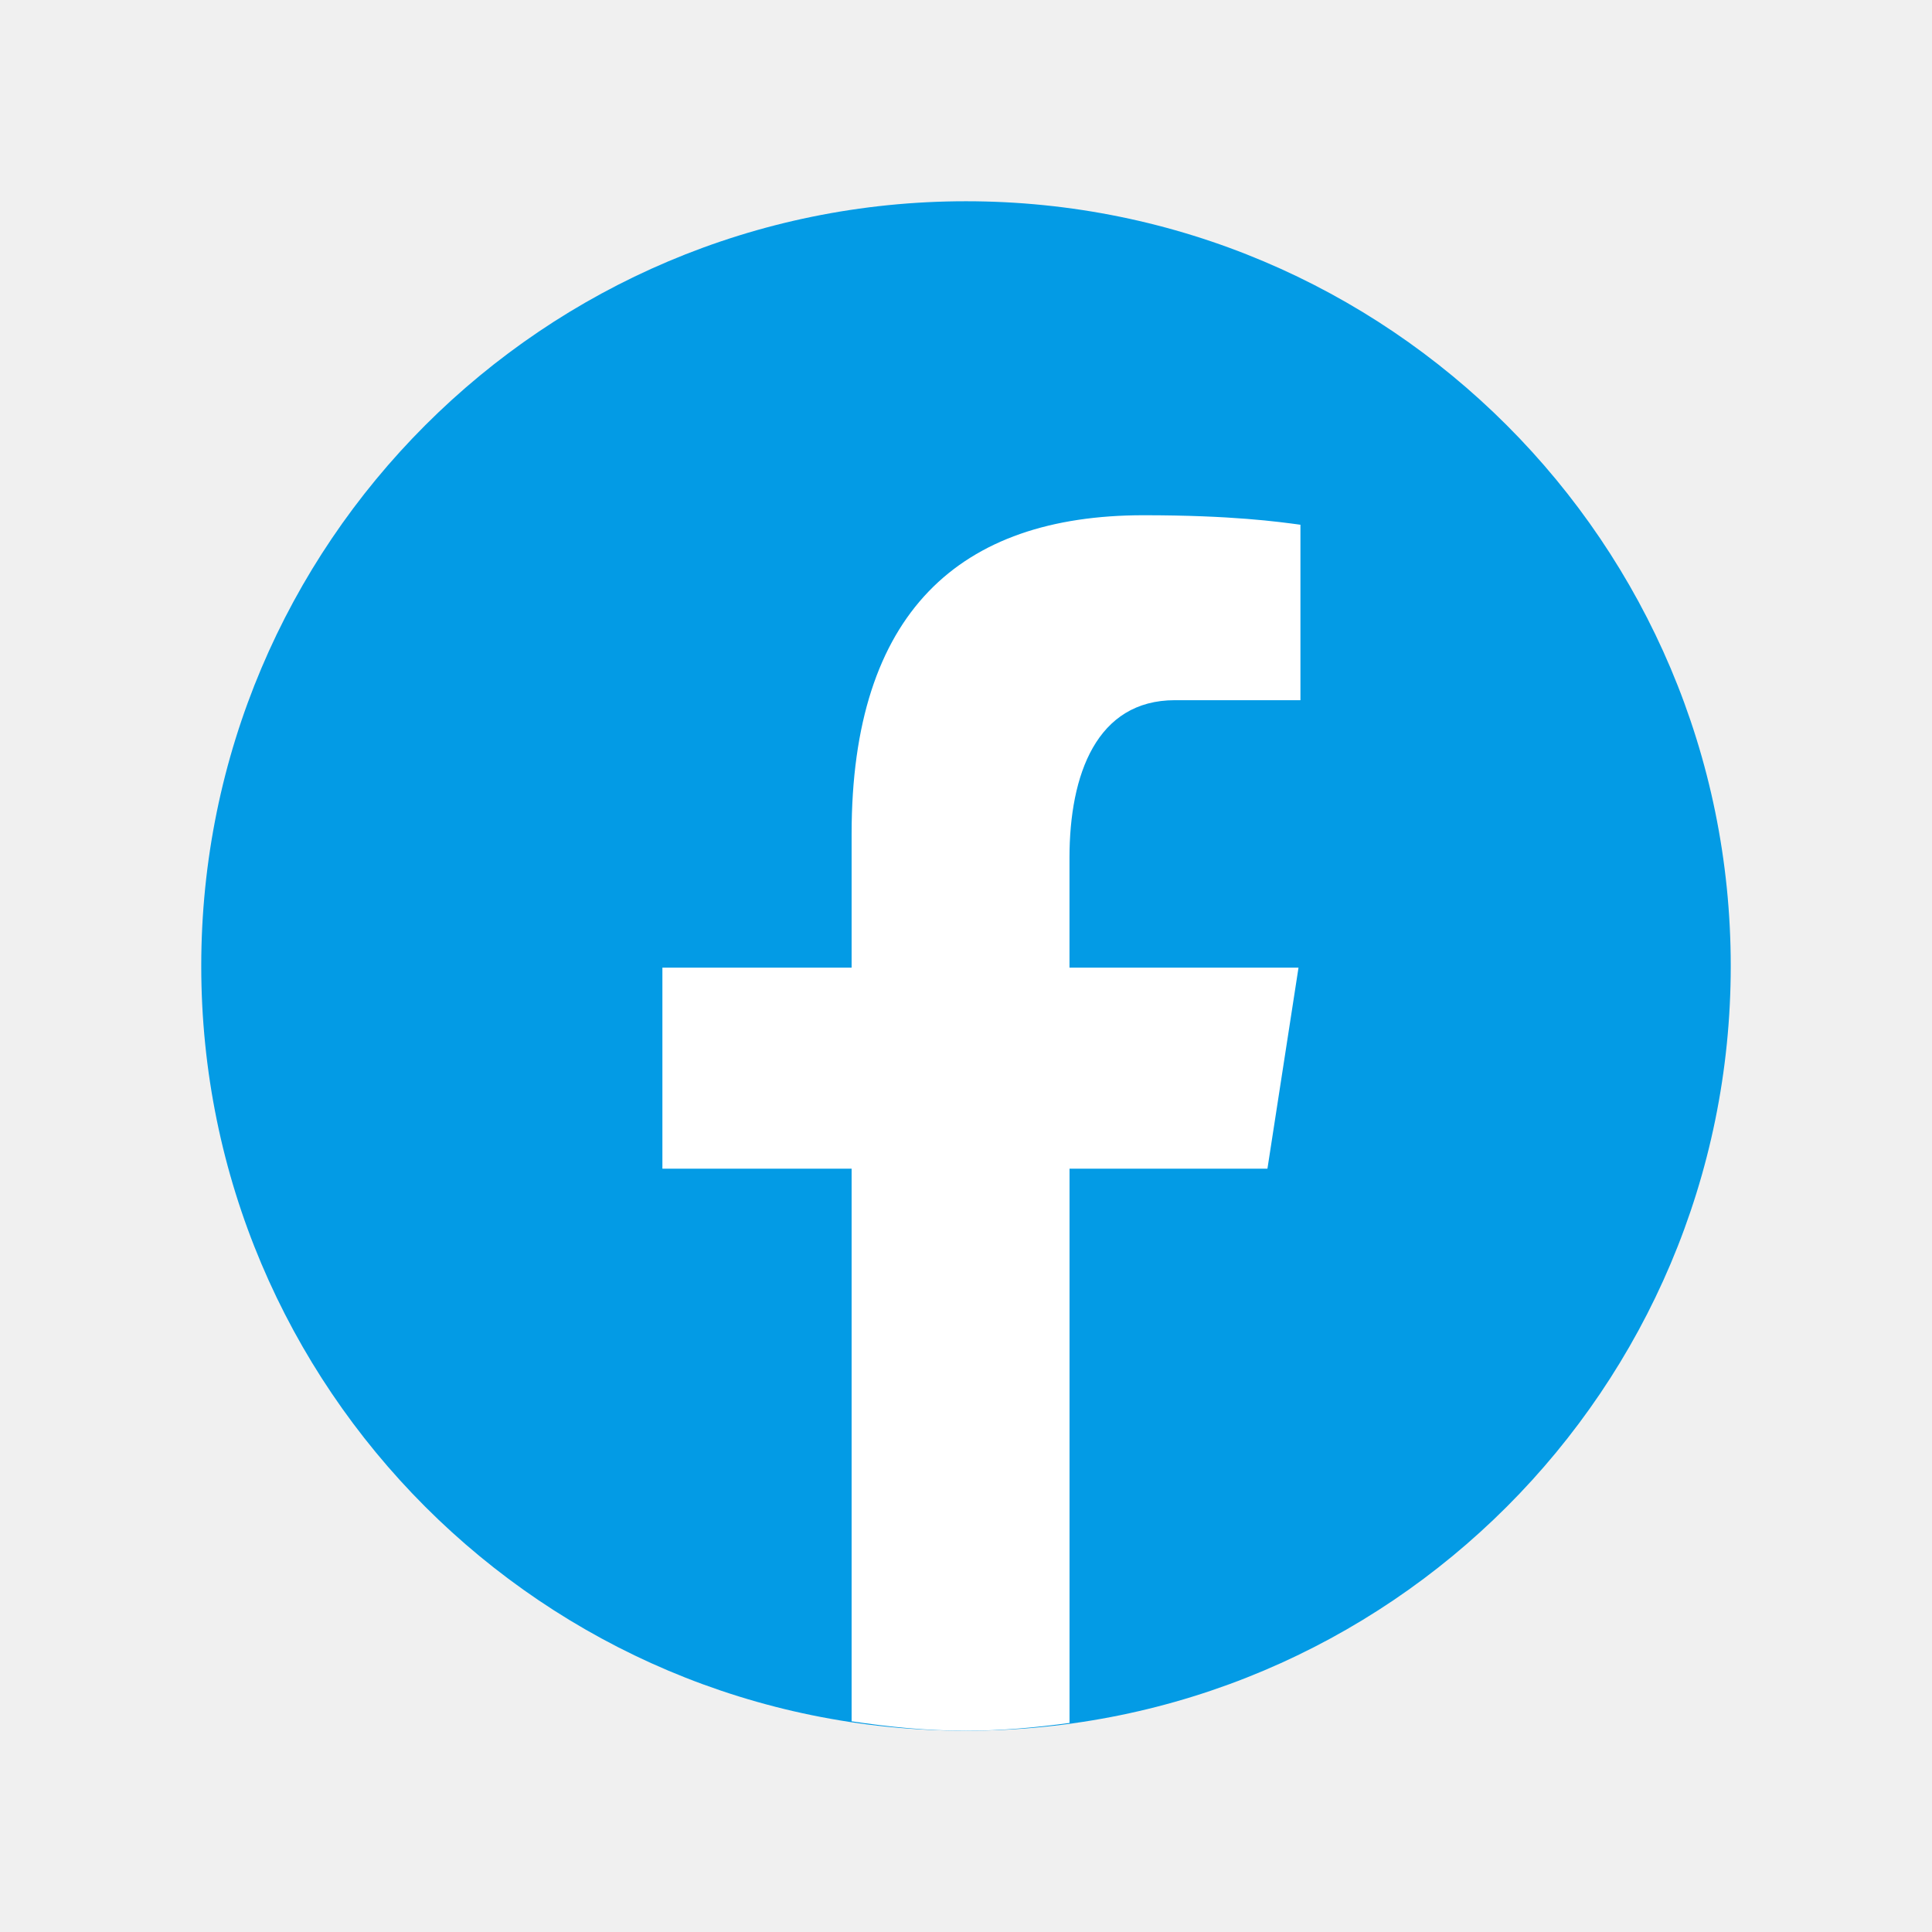
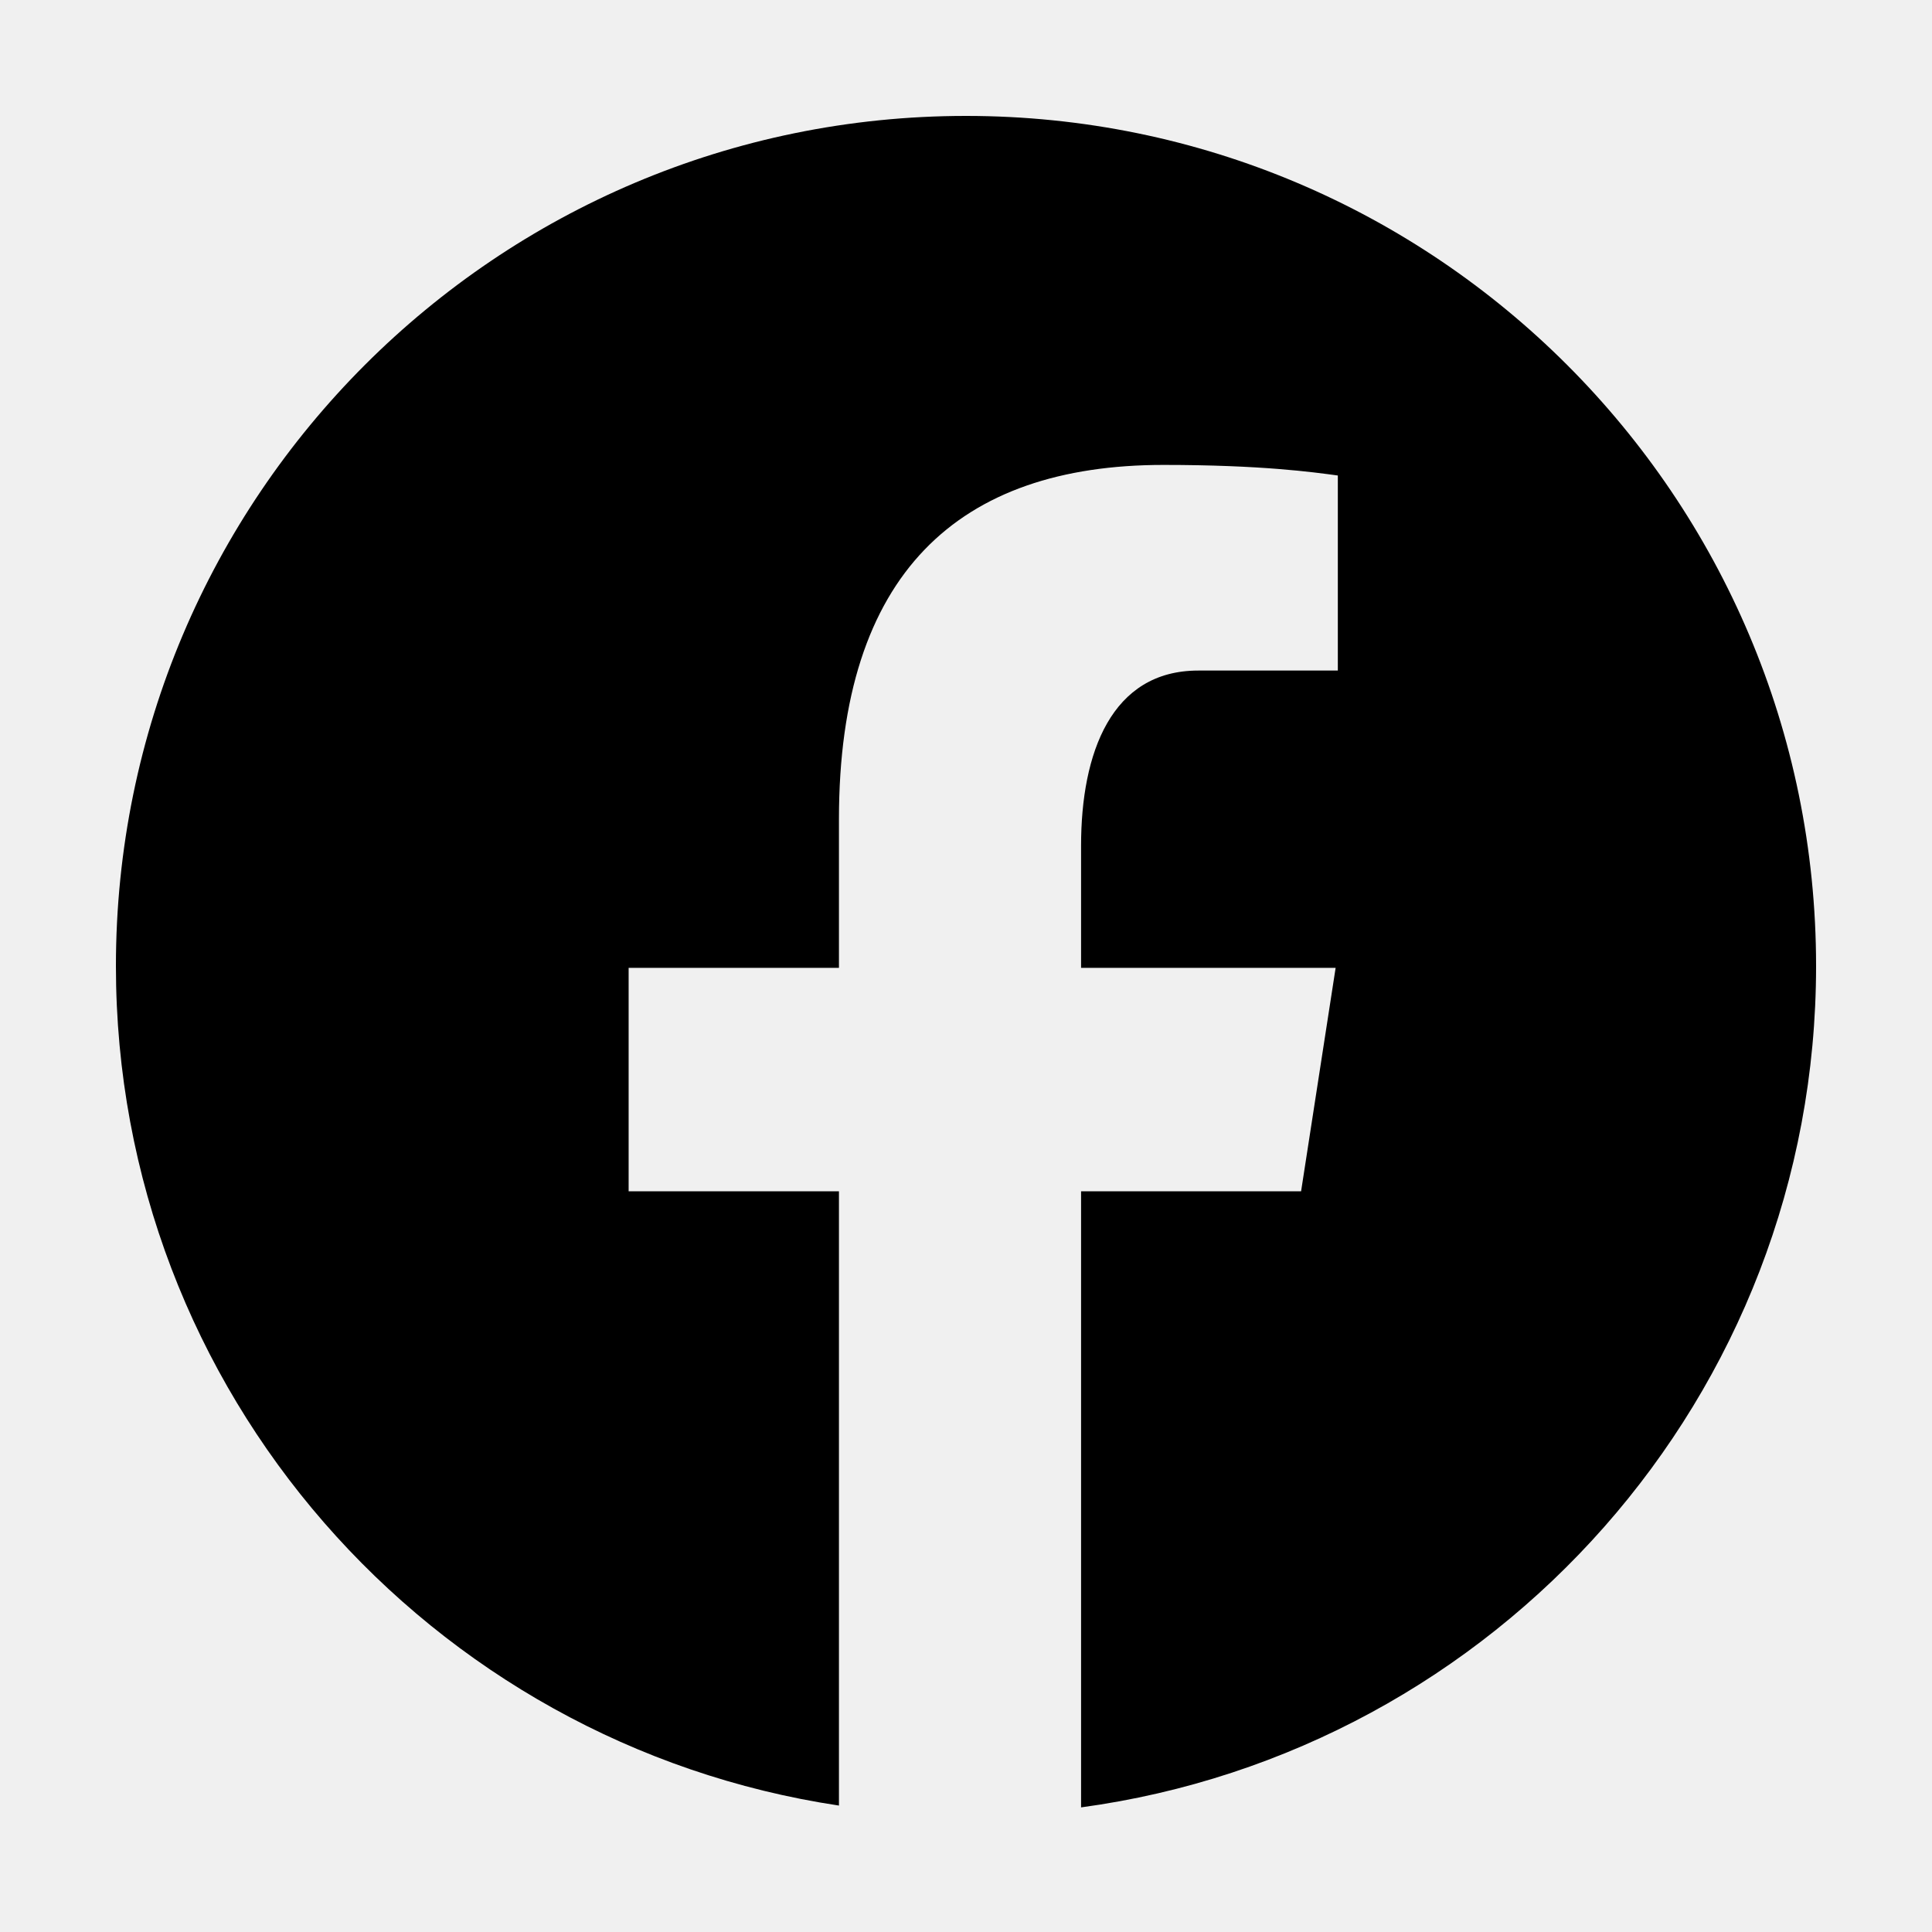
- <svg xmlns="http://www.w3.org/2000/svg" viewBox="0 0 48 48" width="96px" height="96px">
-   <path fill="#039be5" d="M24 5A19 19 0 1 0 24 43A19 19 0 1 0 24 5Z" />
-   <path fill="#fff" d="M26.572,29.036h4.917l0.772-4.995h-5.69v-2.73c0-2.075,0.678-3.915,2.619-3.915h3.119v-4.359c-0.548-0.074-1.707-0.236-3.897-0.236c-4.573,0-7.254,2.415-7.254,7.917v3.323h-4.701v4.995h4.701v13.729C22.089,42.905,23.032,43,24,43c0.875,0,1.729-0.08,2.572-0.194V29.036z" />
+ <svg xmlns="http://www.w3.org/2000/svg" viewBox="0 0 50 50" width="100px" height="100px">
+   <path d="M25,3C12.85,3,3,12.85,3,25c0,11.03,8.125,20.137,18.712,21.728V30.831h-5.443v-5.783h5.443v-3.848 c0-6.371,3.104-9.168,8.399-9.168c2.536,0,3.877,0.188,4.512,0.274v5.048h-3.612c-2.248,0-3.033,2.131-3.033,4.533v3.161h6.588 l-0.894,5.783h-5.694v15.944C38.716,45.318,47,36.137,47,25C47,12.85,37.15,3,25,3z" />
</svg>
